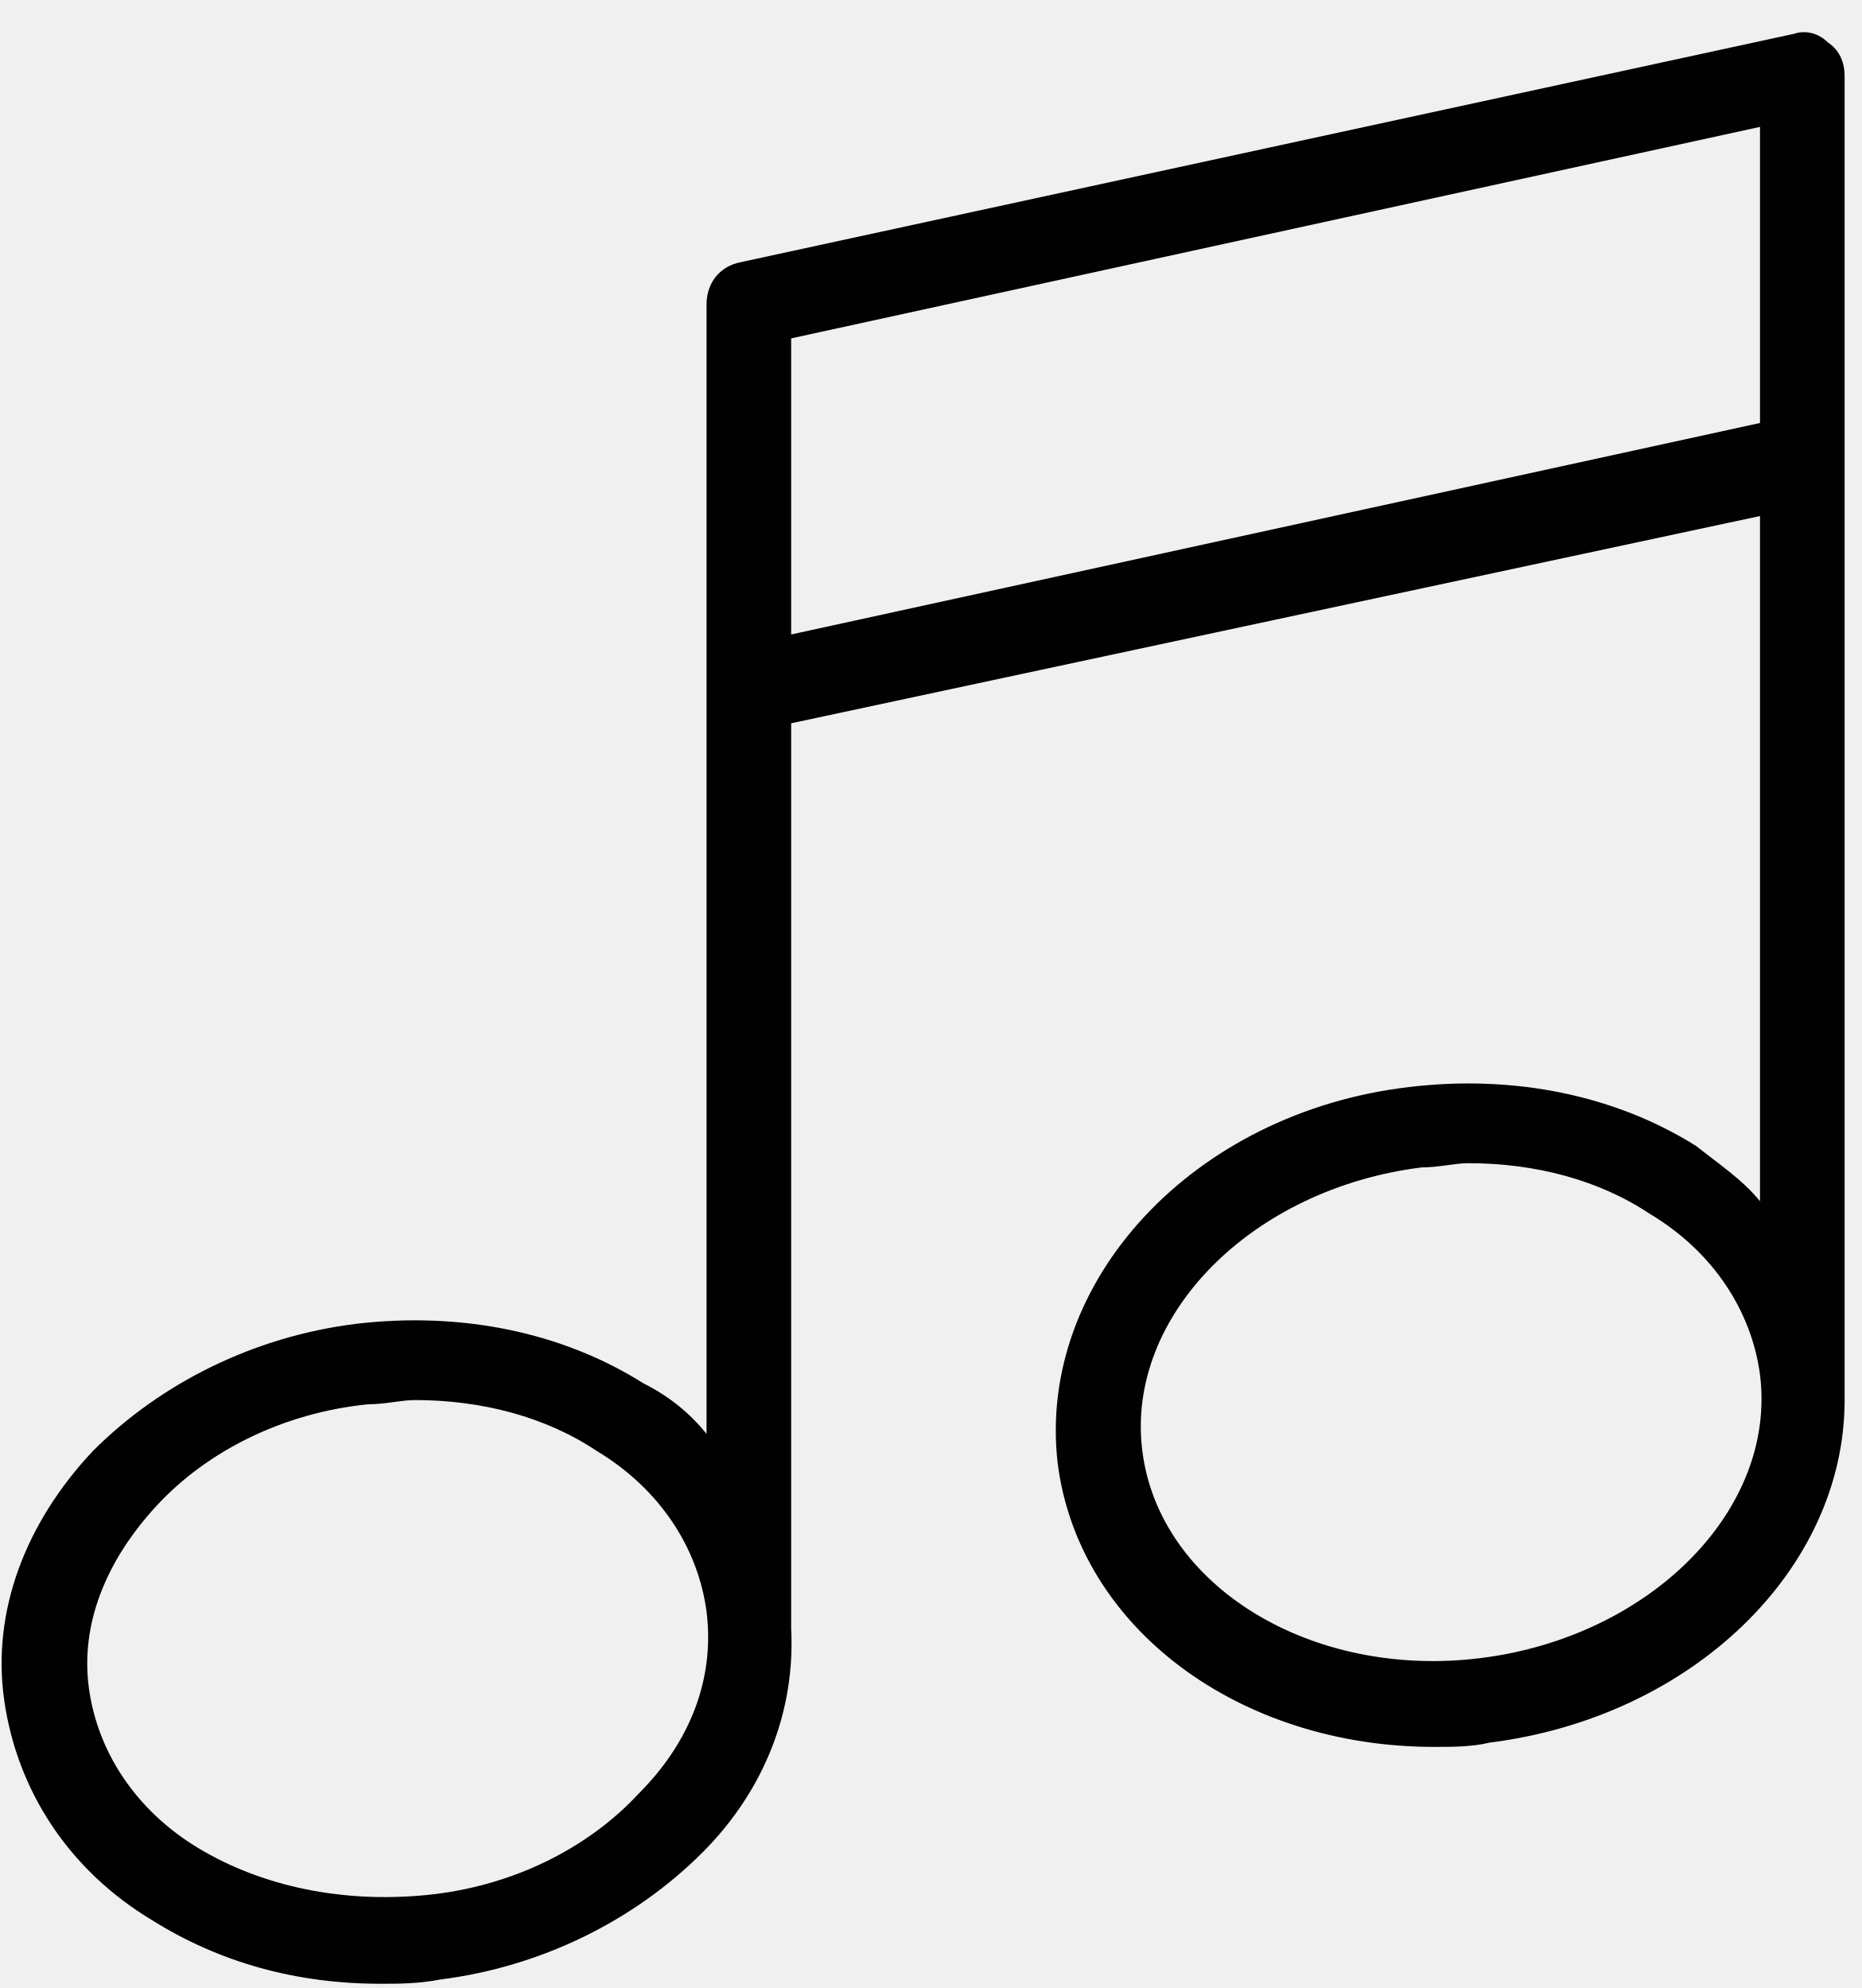
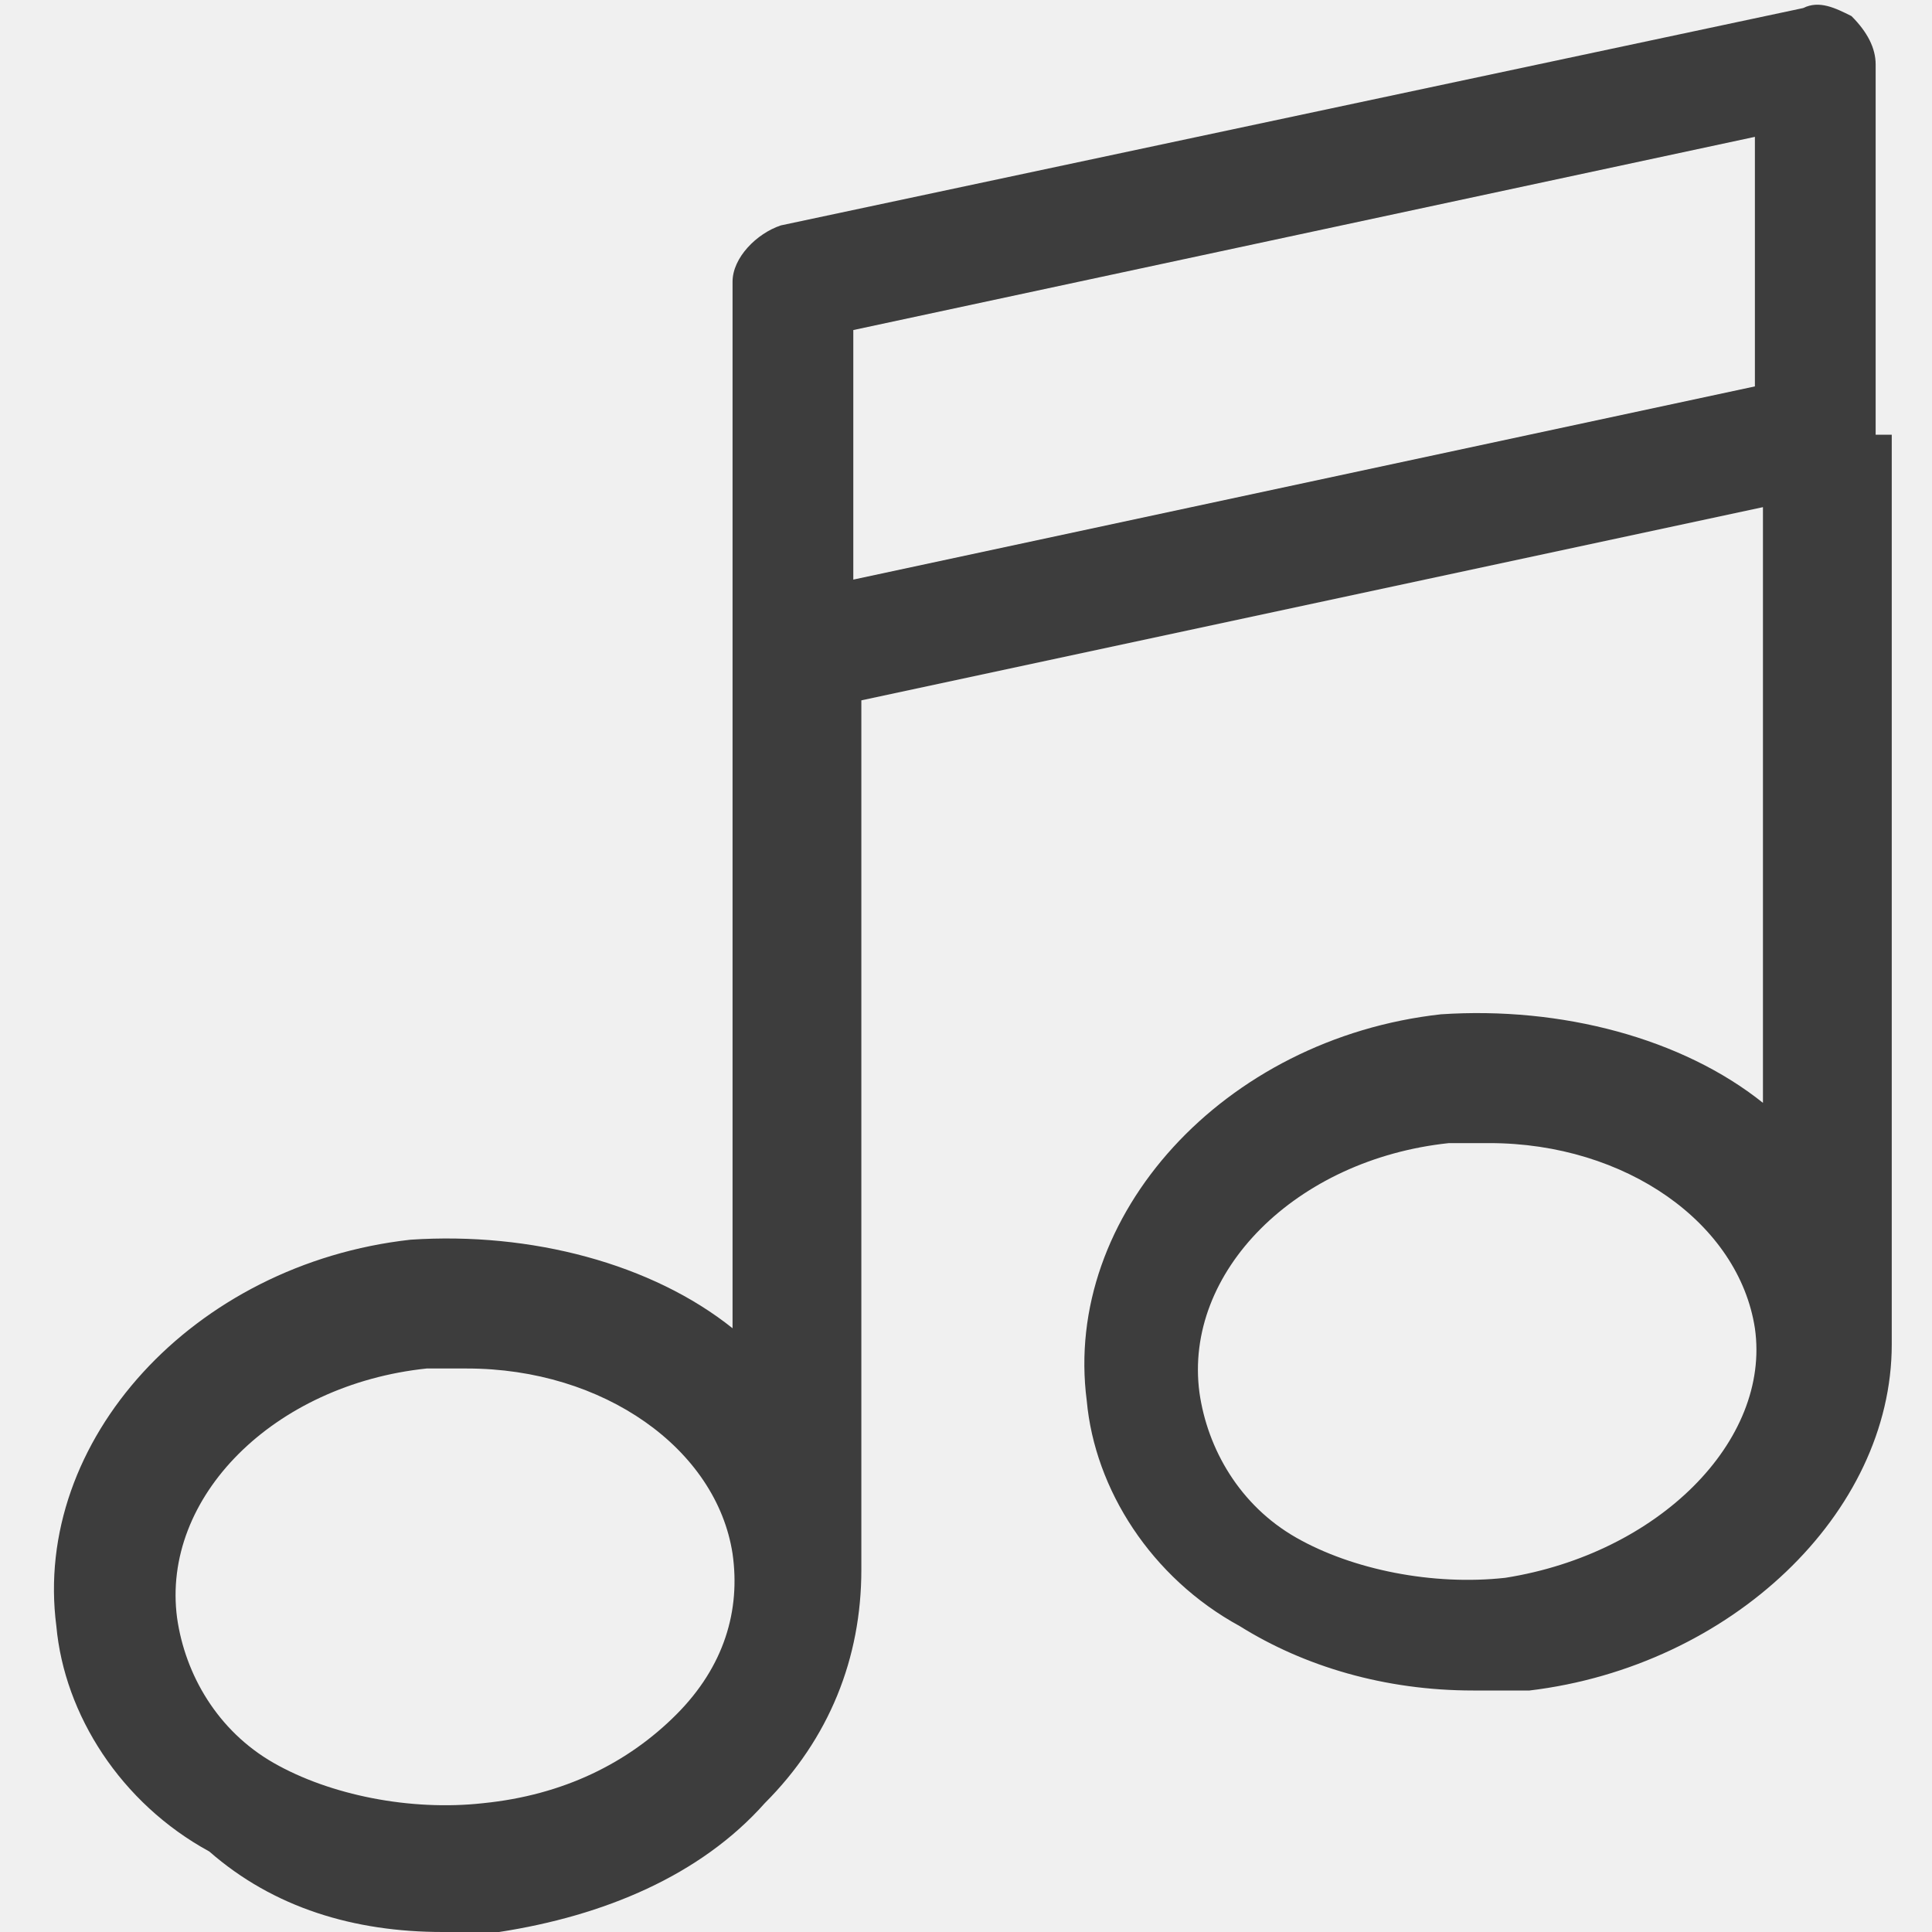
- <svg xmlns="http://www.w3.org/2000/svg" width="44" height="47" viewBox="0 0 44 47" fill="none">
-   <path d="M43.6 1.8C43.6 1.5 43.5 1.2 43.2 1C43 0.8 42.7 0.7 42.4 0.8L17.5 6.2C17 6.3 16.7 6.7 16.7 7.2V33.9C16.3 33.4 15.8 33 15.2 32.7C13.3 31.5 10.9 31 8.4 31.3C6 31.6 3.8 32.7 2.2 34.3C0.6 36 -0.2 38.1 0.1 40.2C0.4 42.3 1.6 44.2 3.6 45.4C5.2 46.4 7 46.9 9 46.9C9.4 46.9 9.9 46.9 10.4 46.8C12.8 46.5 15 45.4 16.6 43.8C18.1 42.3 18.8 40.4 18.7 38.5V17.1L41.6 12.2V28.4C41.2 27.9 40.6 27.5 40.1 27.1C38.2 25.9 35.8 25.4 33.3 25.7C28.2 26.3 24.5 30.3 25 34.6C25.5 38.5 29.3 41.3 33.9 41.3C34.3 41.3 34.8 41.3 35.2 41.2C40 40.6 43.6 37.1 43.6 33.1V1.8ZM15.1 42.4C13.9 43.7 12.1 44.6 10.1 44.8C8.1 45 6.2 44.6 4.7 43.7C3.2 42.8 2.3 41.4 2.1 39.9C1.9 38.4 2.5 36.9 3.7 35.6C4.9 34.3 6.7 33.4 8.7 33.2C9.1 33.2 9.5 33.1 9.8 33.1C11.4 33.1 12.9 33.5 14.1 34.3C15.6 35.2 16.5 36.6 16.7 38.1C16.9 39.7 16.3 41.2 15.1 42.4ZM18.7 15V8L41.6 3V10L18.7 15ZM35 39.2C31 39.7 27.4 37.5 27 34.3C26.6 31.1 29.6 28.1 33.6 27.6C34 27.6 34.4 27.5 34.7 27.5C36.3 27.5 37.8 27.9 39 28.7C40.5 29.6 41.4 31 41.6 32.5C42 35.7 39 38.7 35 39.2Z" fill="#010101" />
+ <svg xmlns="http://www.w3.org/2000/svg" width="24" height="24" viewBox="0 0 24 24" fill="none">
+   <g clip-path="url(#clip0_109_17)">
+     <path d="M23.3 5.4V0.8C23.3 0.6 23.2 0.4 23 0.2C22.8 0.1 22.6 -1.52737e-07 22.4 0.1L9.7 2.8C9.4 2.9 9.1 3.2 9.1 3.5V8.1V16.5C8.1 15.7 6.6 15.3 5.1 15.4C2.4 15.7 0.4 17.9 0.7 20.2C0.8 21.3 1.5 22.4 2.6 23C3.4 23.7 4.4 24 5.5 24C5.7 24 6 24 6.2 24C7.5 23.8 8.7 23.3 9.5 22.4C10.3 21.6 10.7 20.6 10.7 19.5V8.7L21.9 6.3V13.7C20.9 12.9 19.4 12.5 17.9 12.6C15.2 12.9 13.2 15.1 13.5 17.4C13.6 18.5 14.3 19.6 15.4 20.2C16.2 20.7 17.2 21 18.3 21C18.5 21 18.8 21 19 21C21.5 20.7 23.5 18.8 23.5 16.7V5.4H23.3ZM8.4 21.3C7.8 21.9 7 22.3 6 22.4C5.1 22.5 4.1 22.3 3.4 21.9C2.7 21.5 2.3 20.8 2.2 20.1C2 18.6 3.4 17.2 5.3 17C5.5 17 5.7 17 5.8 17C7.5 17 8.9 18 9.1 19.3C9.2 20 9 20.7 8.4 21.3ZM10.6 7.2V4.1L21.8 1.7V4.8L10.6 7.2ZM18.7 19.6C17.8 19.7 16.8 19.5 16.1 19.1C15.4 18.7 15 18 14.9 17.3C14.7 15.8 16.1 14.4 18 14.2C18.2 14.2 18.4 14.2 18.5 14.2C20.2 14.2 21.6 15.2 21.8 16.5C22 17.9 20.6 19.3 18.7 19.6Z" fill="#3D3D3D" />
+   </g>
+   <defs>
+     <clipPath id="clip0_109_17">
+       <rect width="24" height="24" fill="white" />
+     </clipPath>
+   </defs>
</svg>
